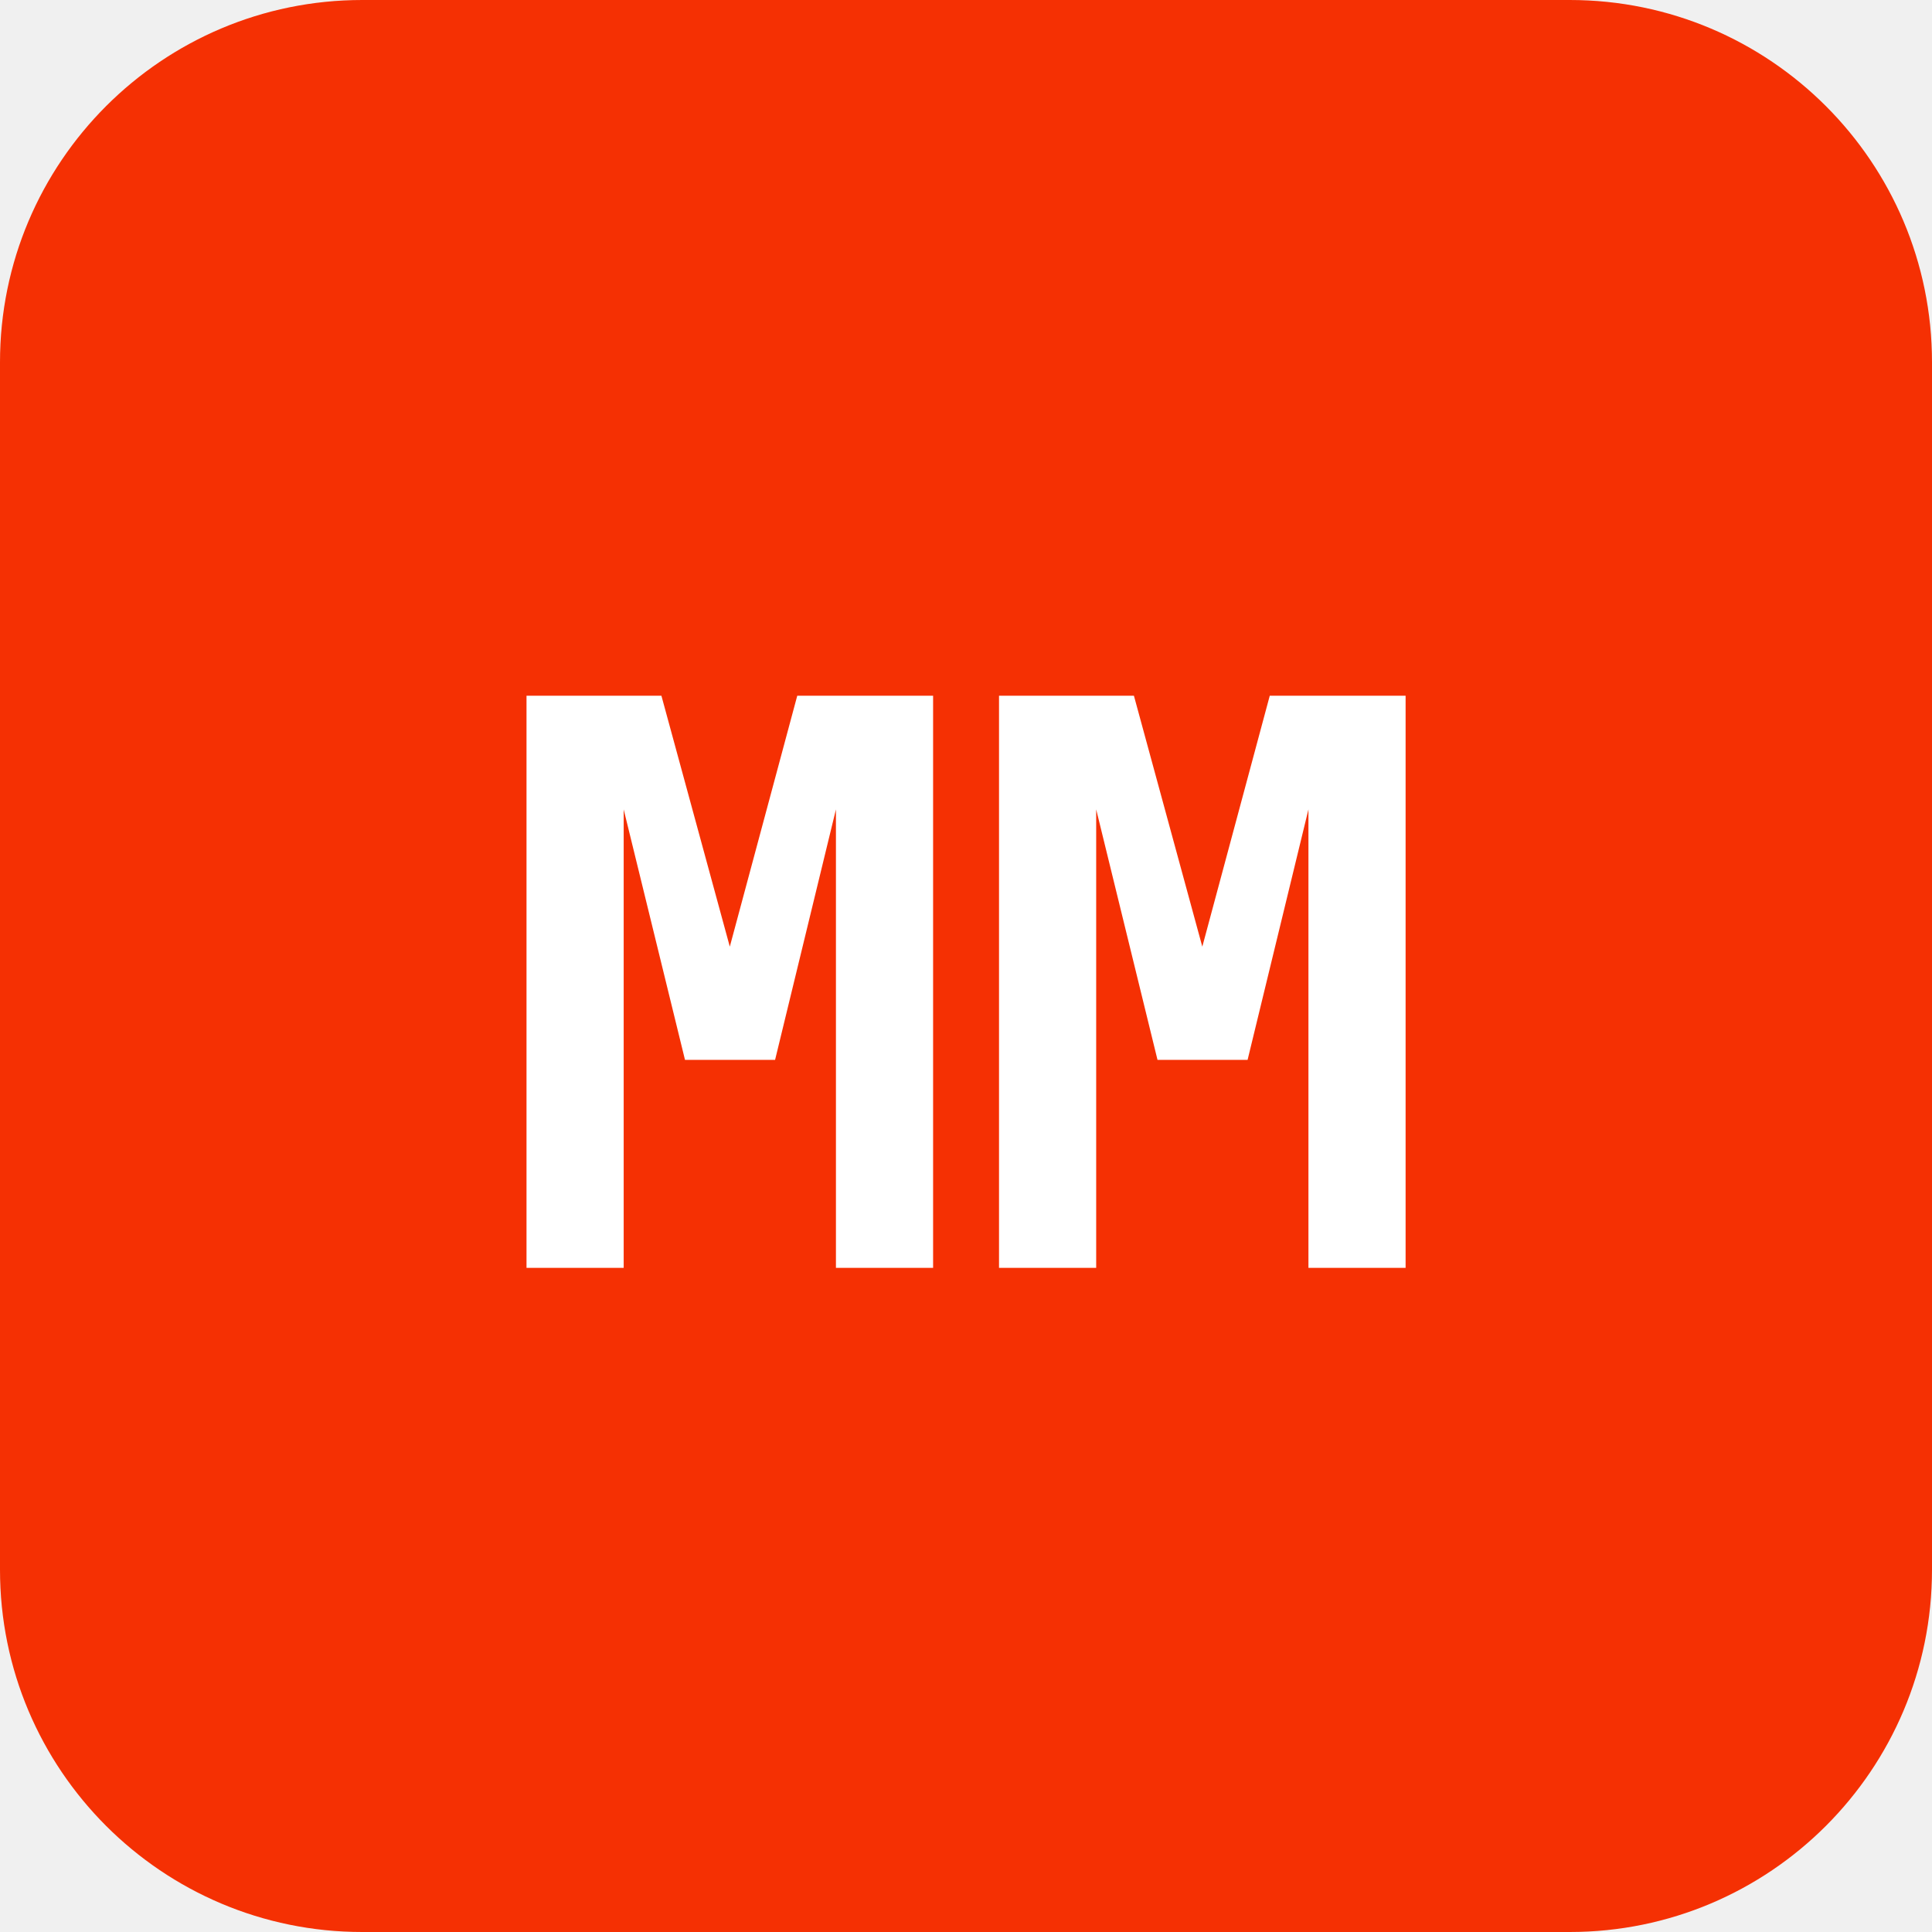
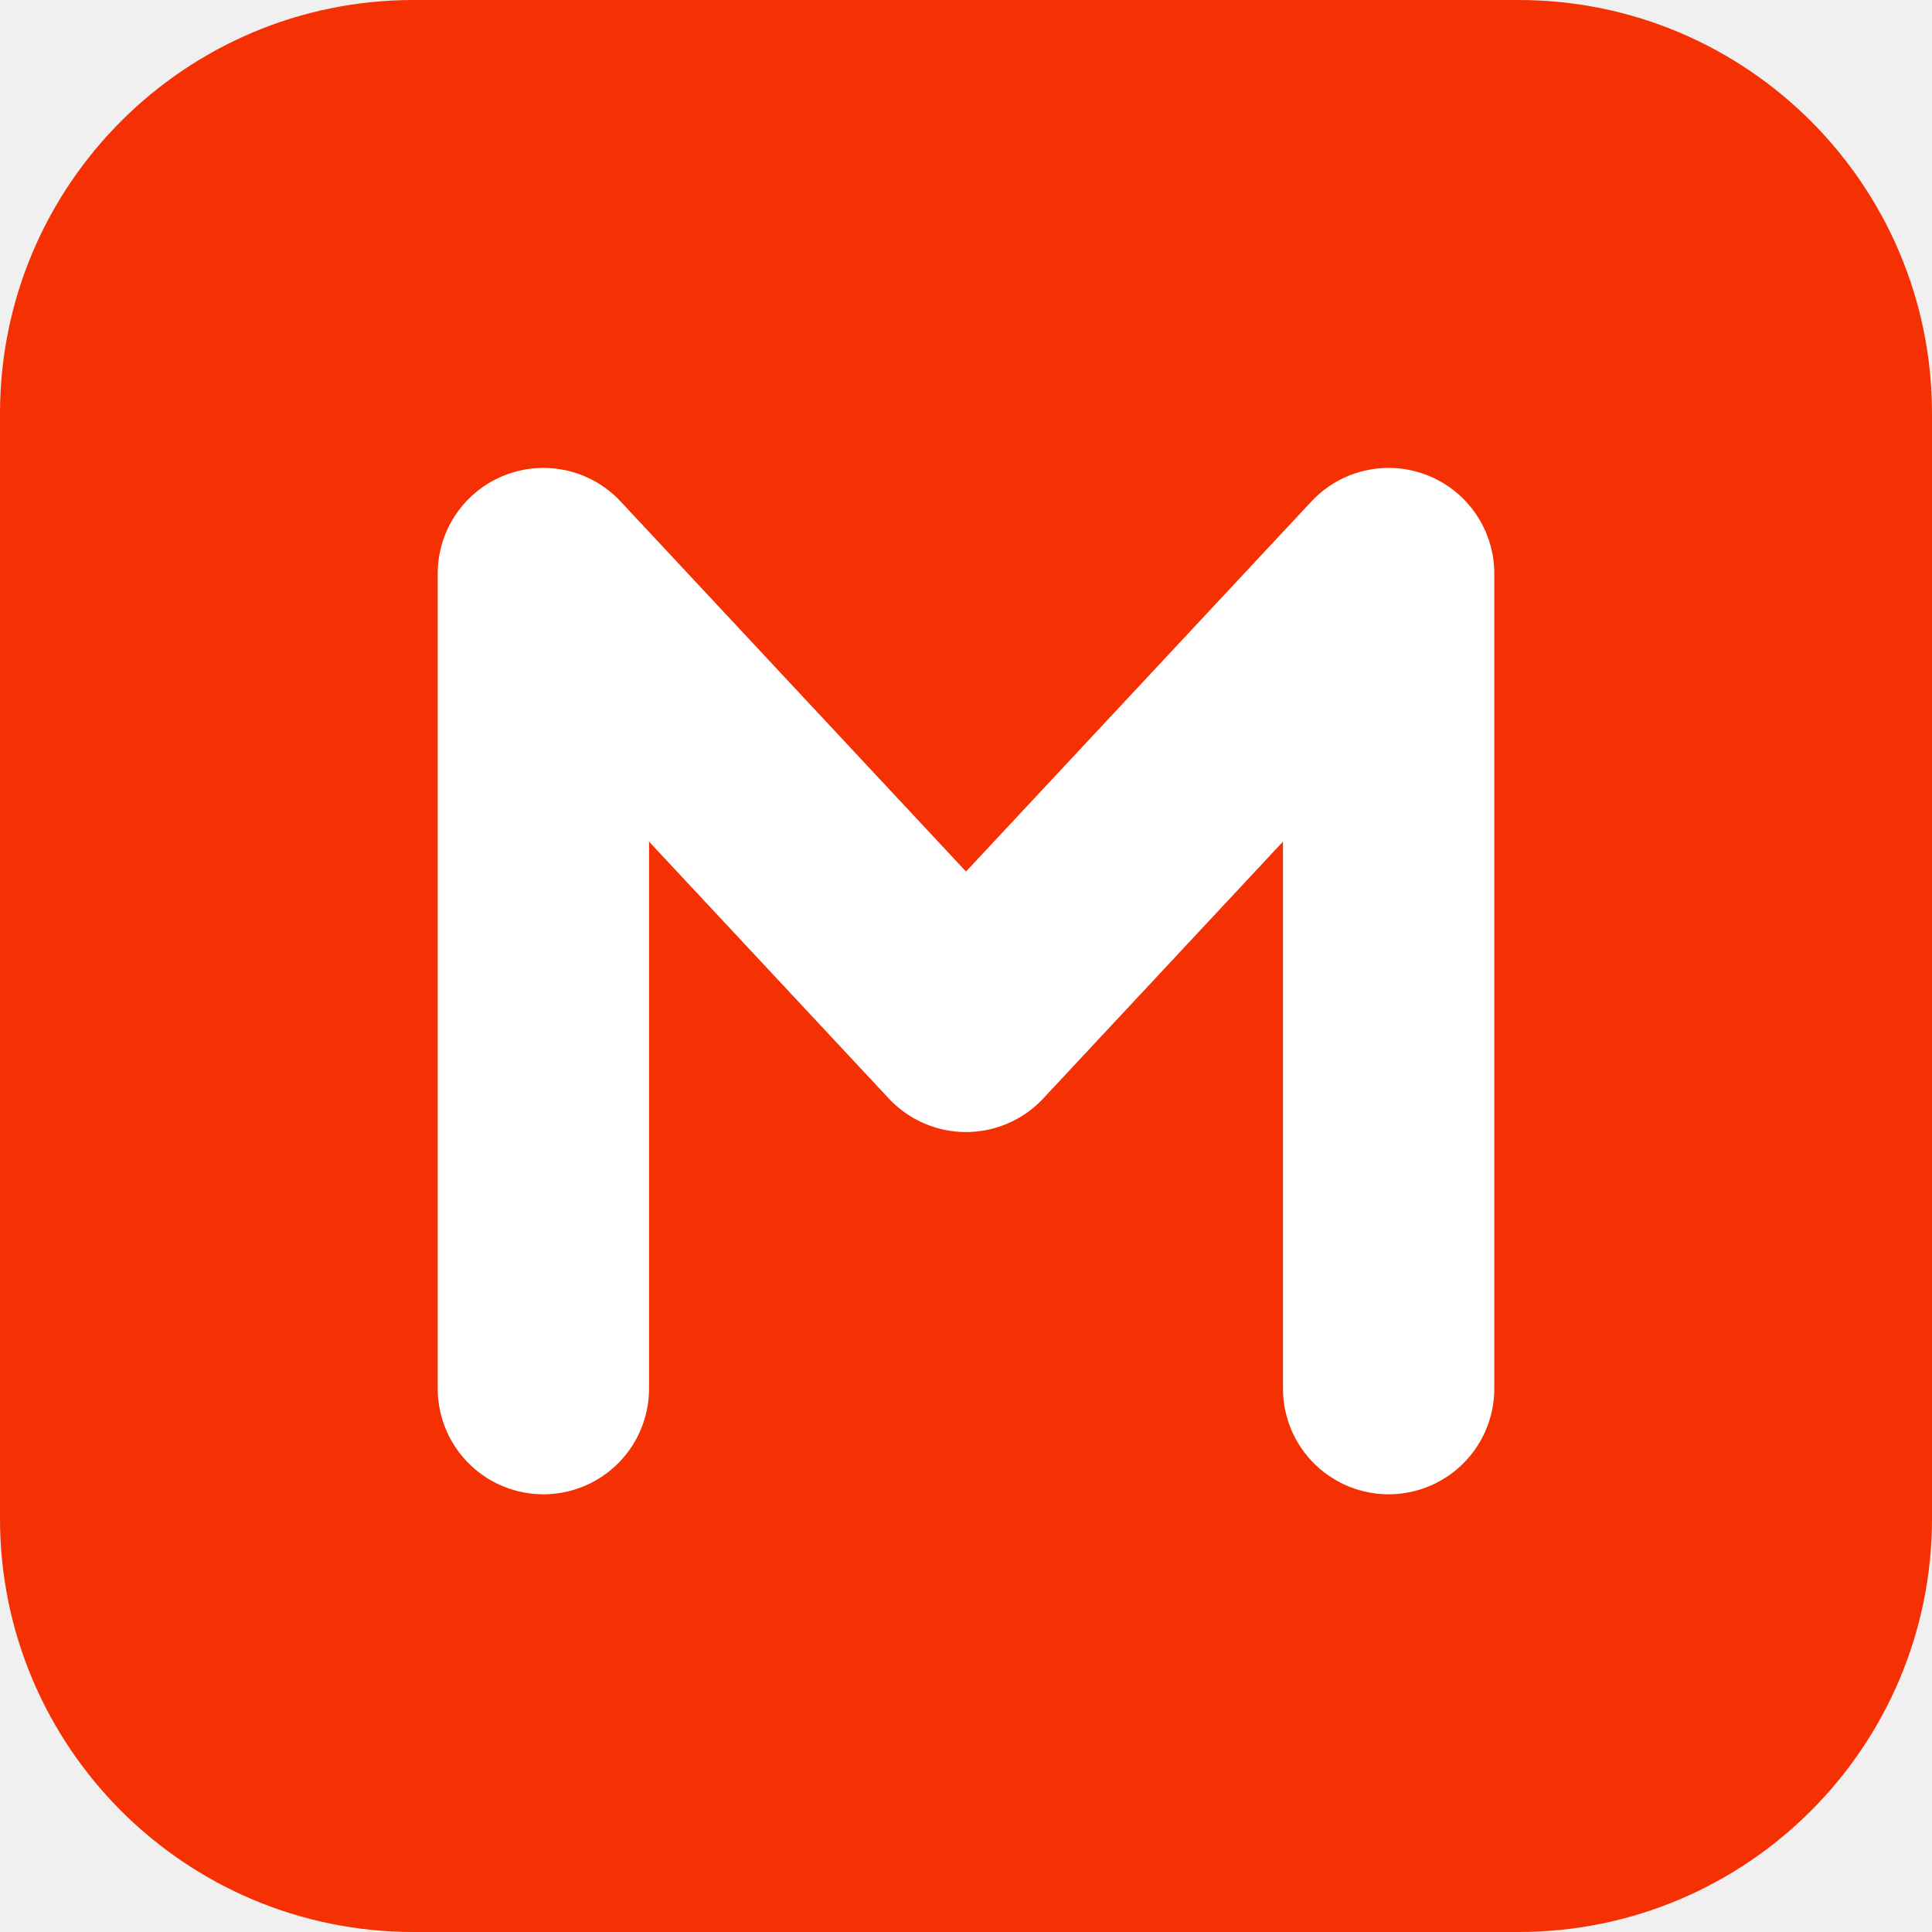
- <svg xmlns="http://www.w3.org/2000/svg" viewBox="0 0 64 64">
-   <rect width="64" height="64" rx="12" fill="#F53003" />
-   <text x="32" y="42" text-anchor="middle" font-family="ui-monospace, monospace" font-size="26" font-weight="700" fill="#fff">MM</text>
+ <svg xmlns="http://www.w3.org/2000/svg" viewBox="0 0 64 64" width="64" height="64">
+   <rect width="64" height="64" rx="13.7" fill="#F53003" />
+   <path d="M18 46V19l14 15 14-15v27" fill="none" stroke="#FFFFFF" stroke-width="7" stroke-linecap="round" stroke-linejoin="round" />
</svg>
